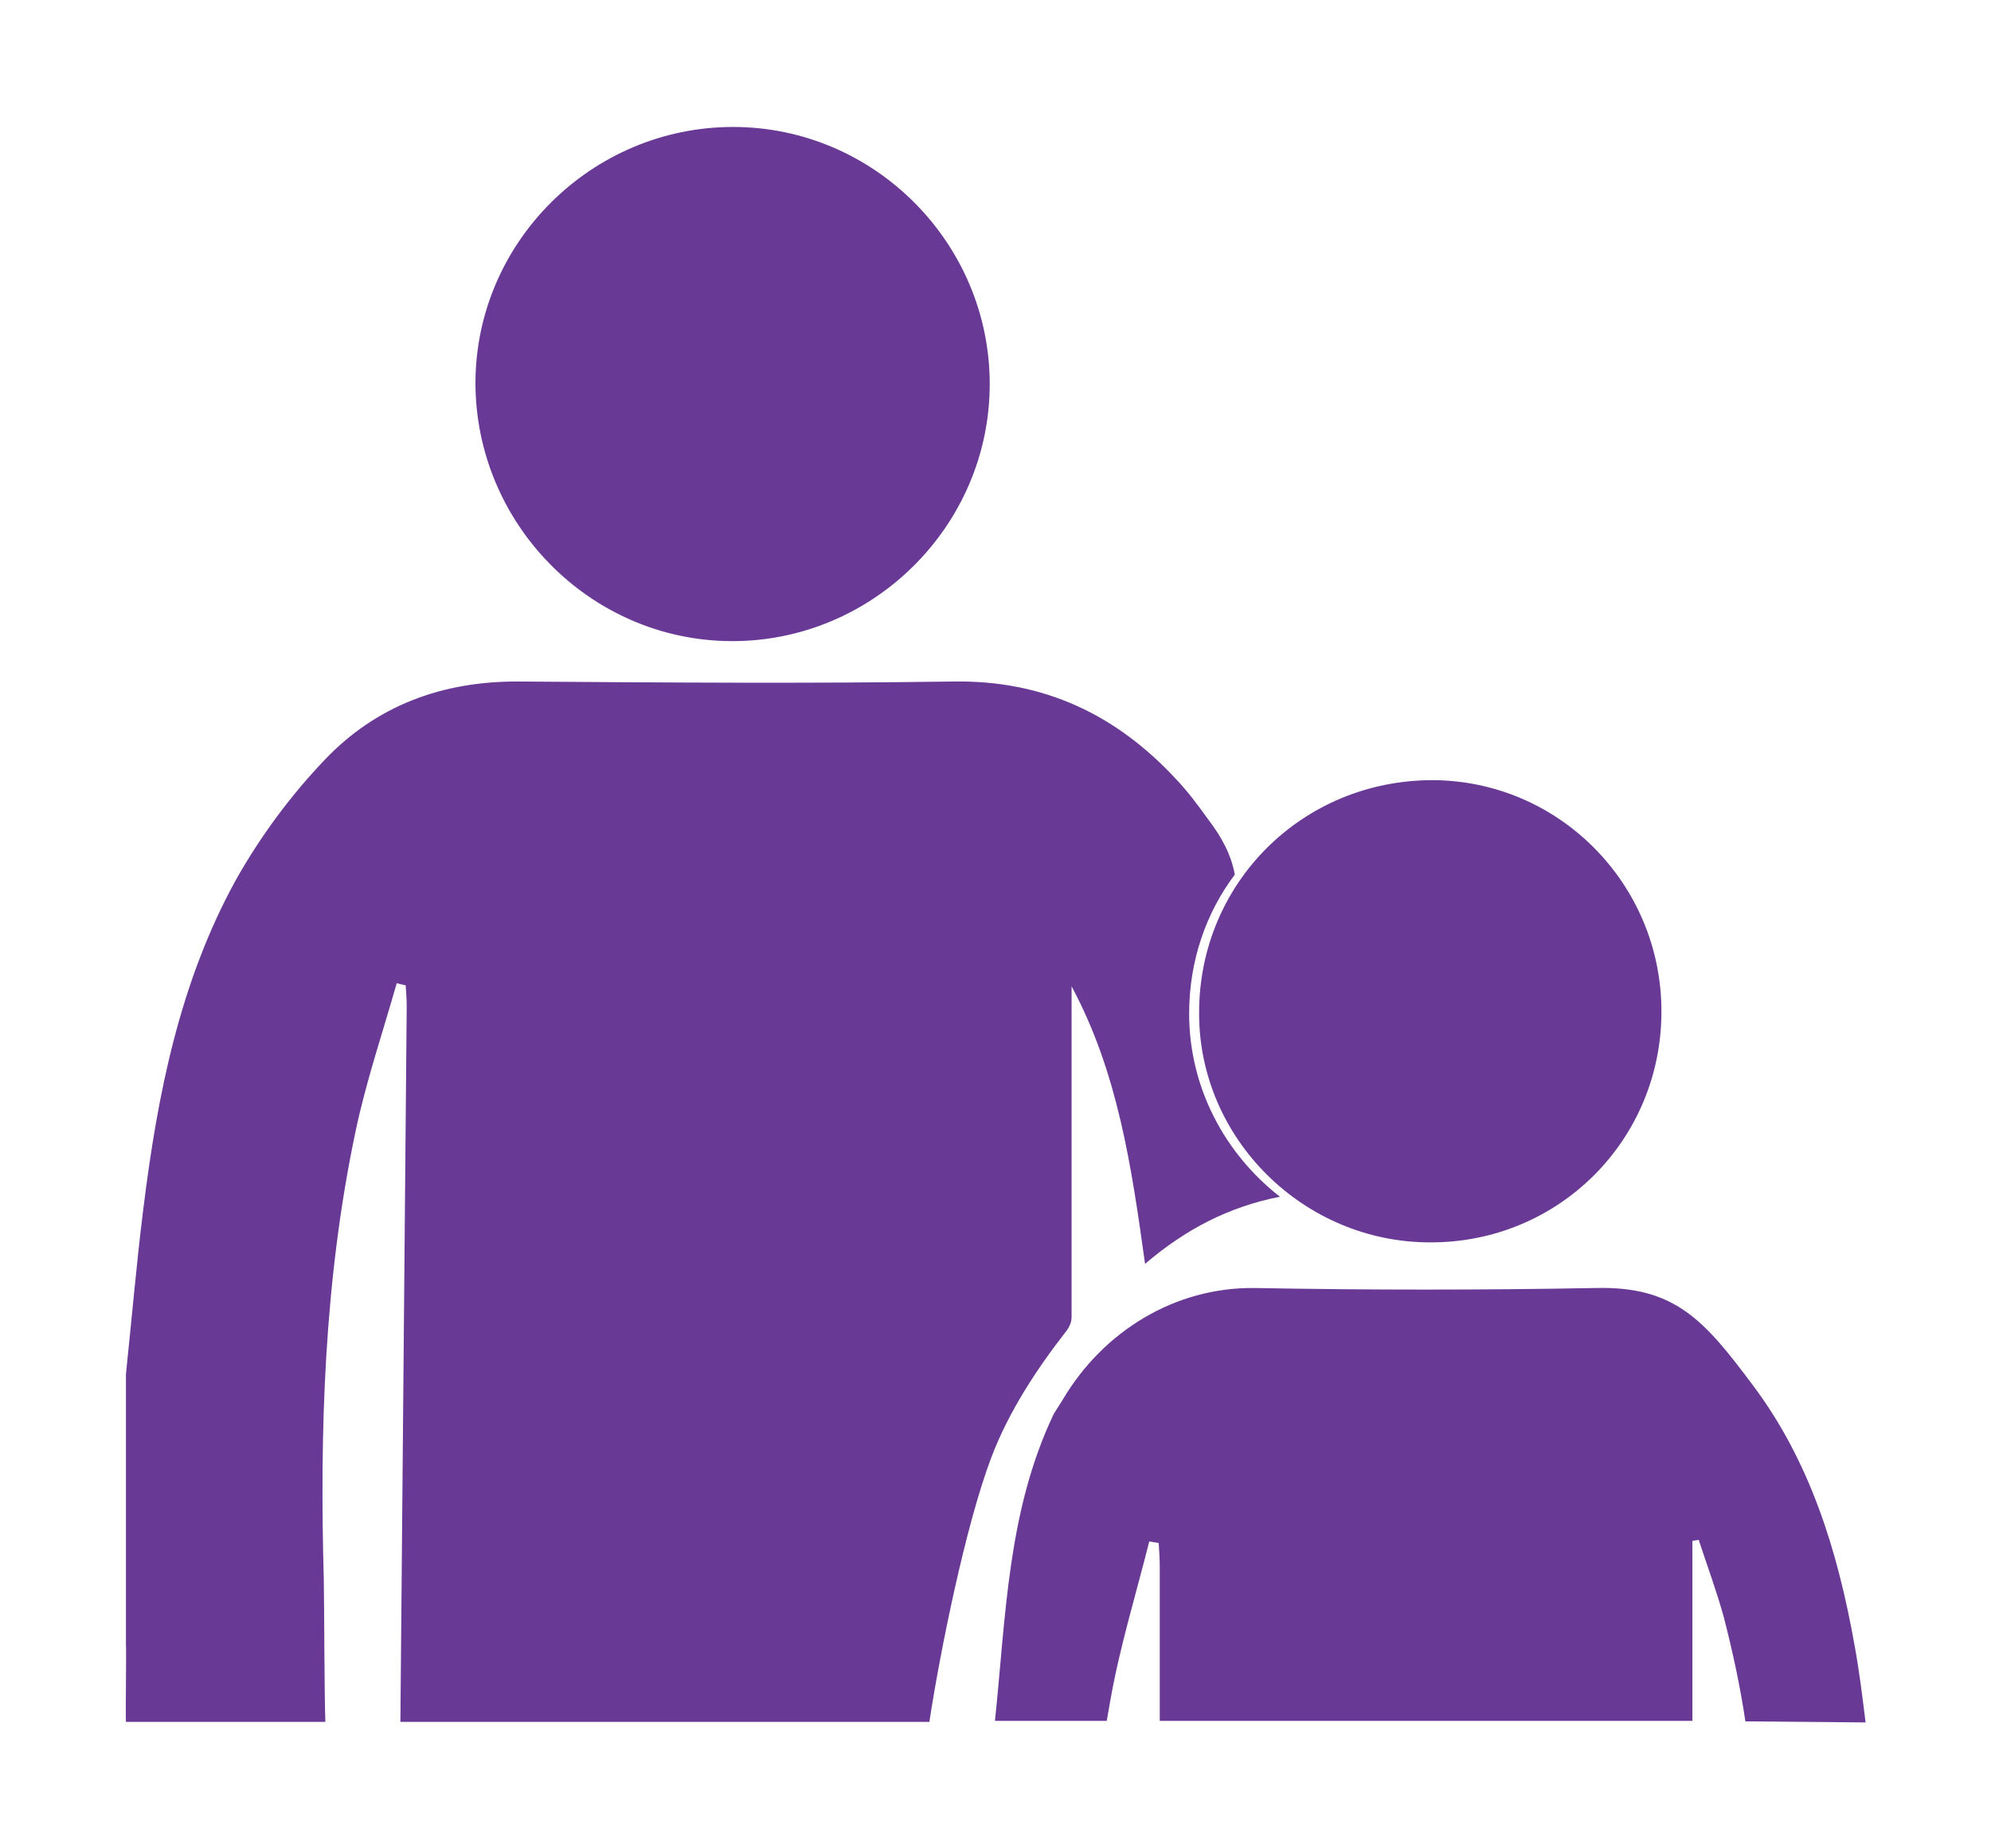
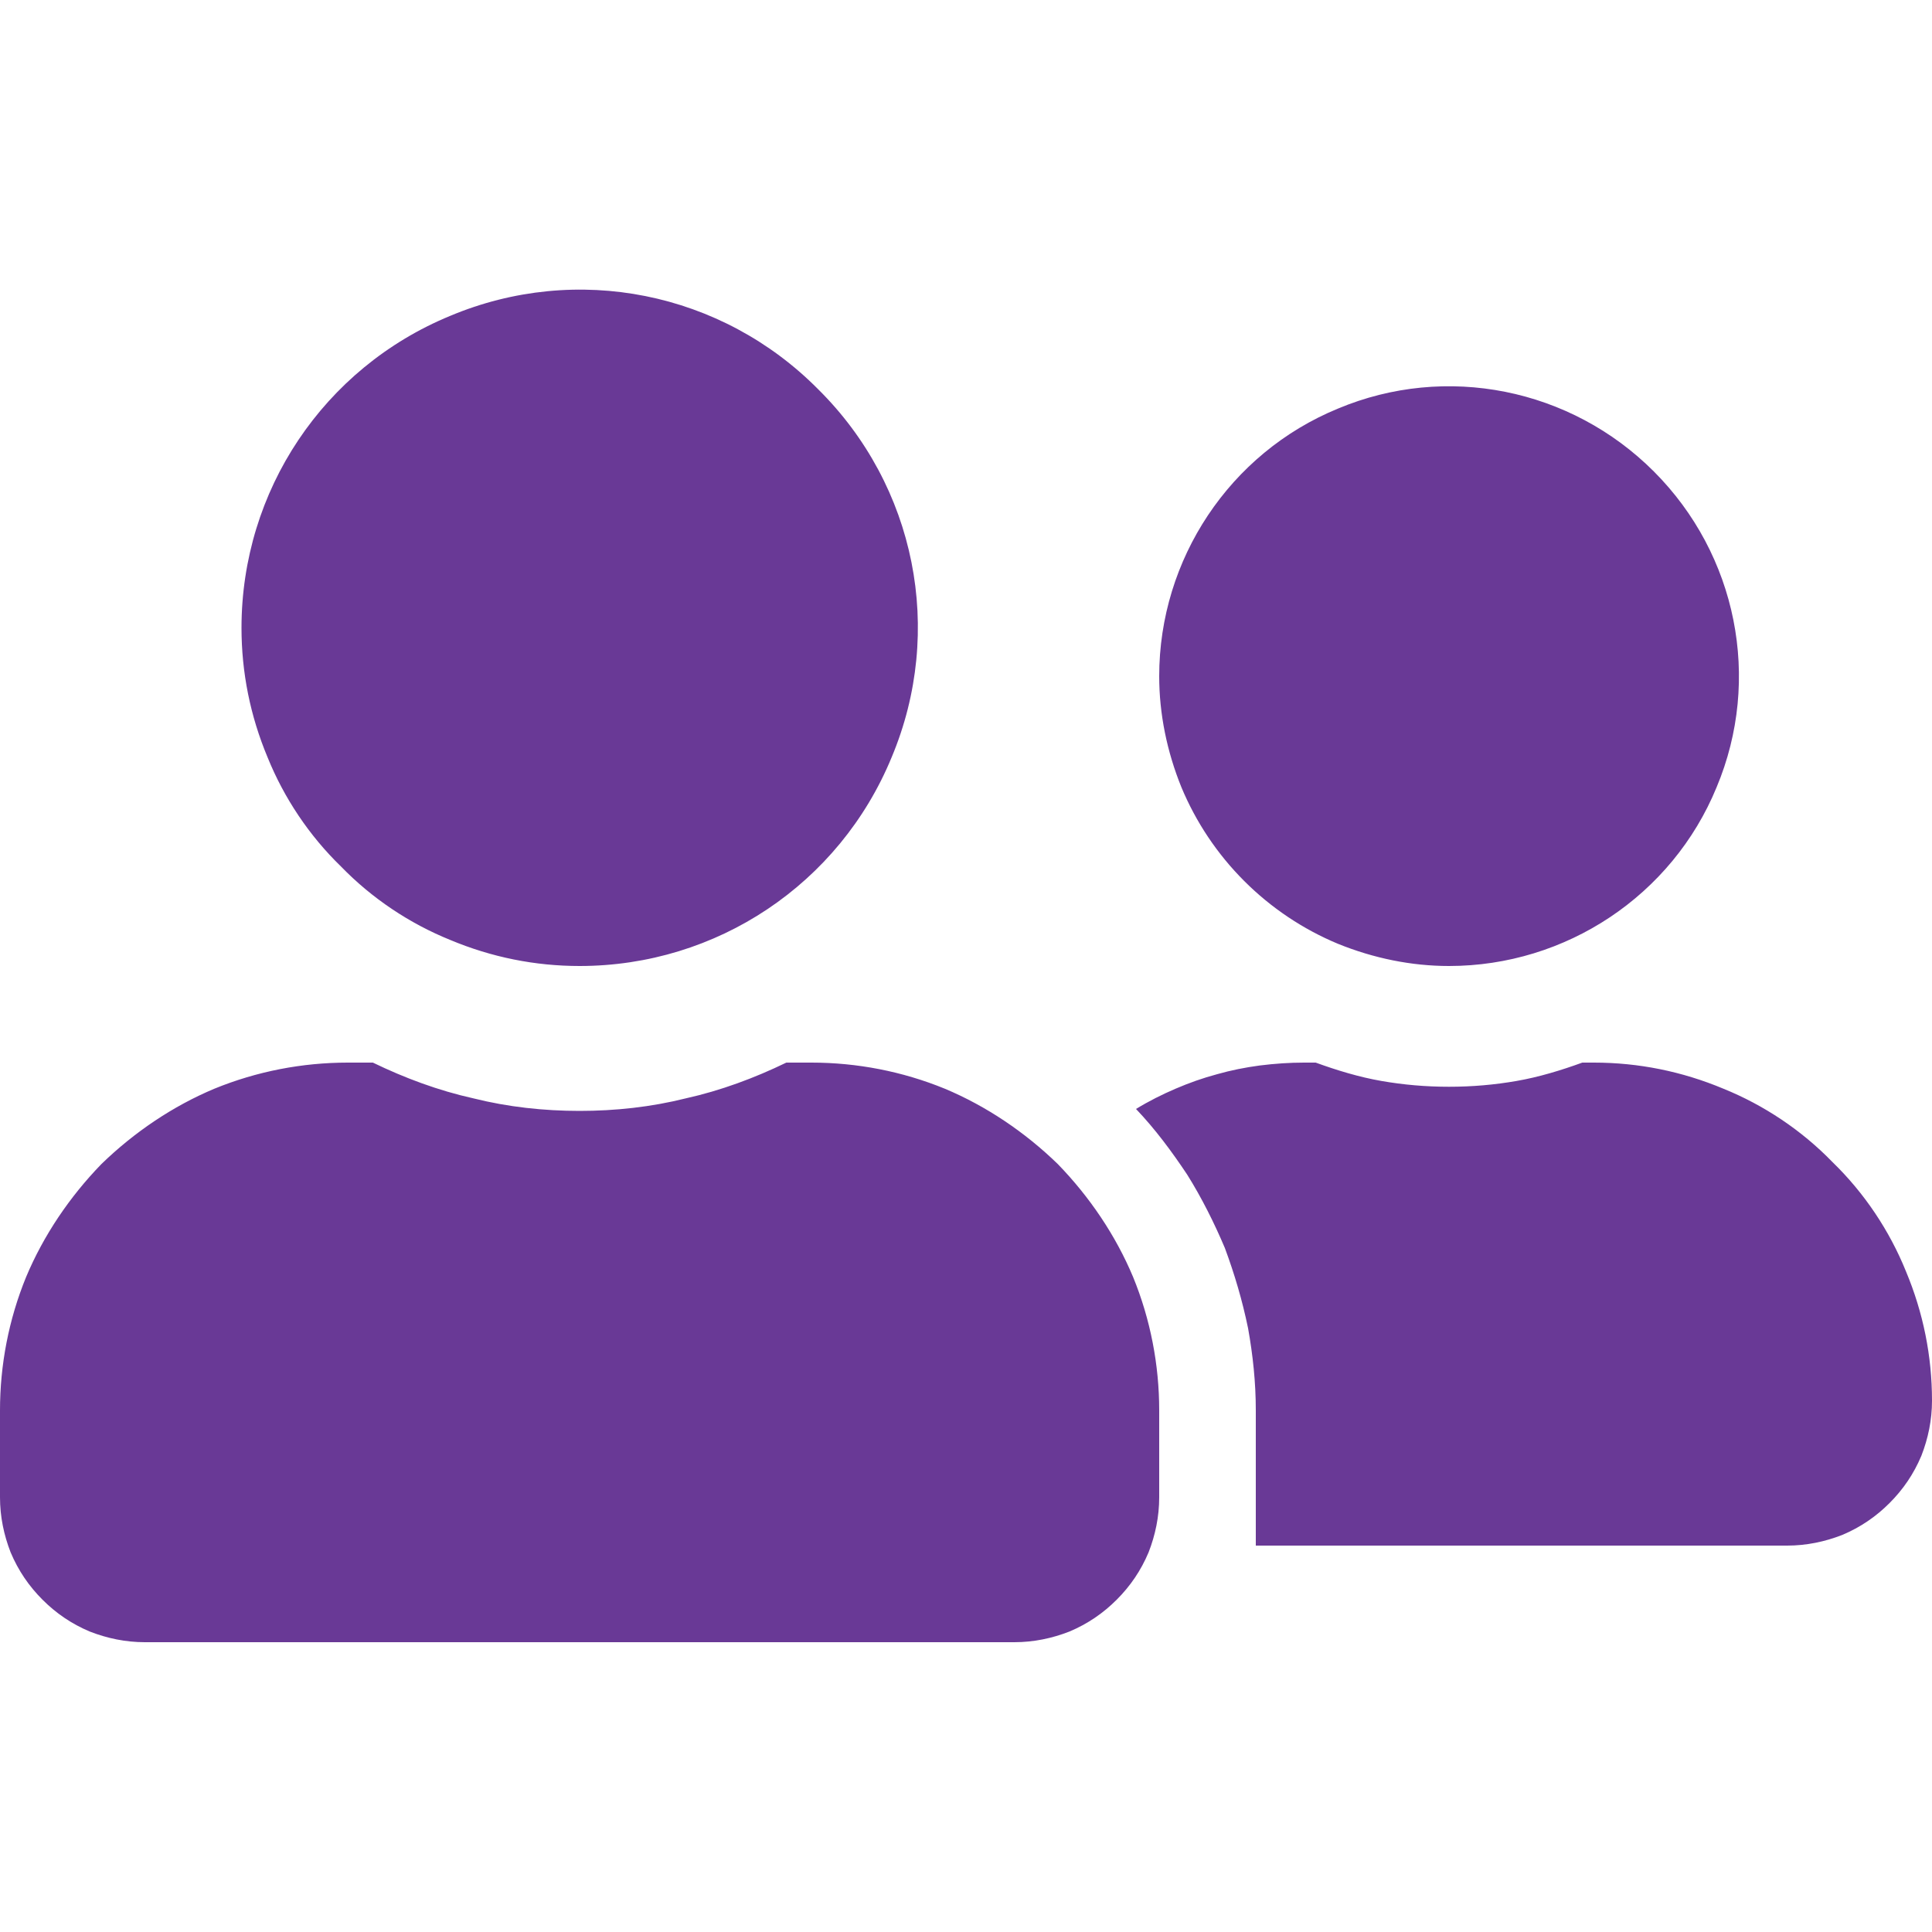
- <svg xmlns="http://www.w3.org/2000/svg" version="1.1" x="0px" y="0px" viewBox="0 0 379.4 352.2" style="enable-background:new 0 0 379.4 352.2;" xml:space="preserve" fill="#693996">
-   <g>
-     <path d="M226.6,193.2c0-10,3.2-19.2,8.7-26.5c-0.7-3.9-2.6-7.3-5.2-10.7c-1.8-2.5-3.8-5.2-6-7.5c-11.3-12.2-25.1-18.9-42.5-18.6   c-27.5,0.4-55.2,0.2-82.7,0c-14.6-0.1-27.2,4.6-37,14.9c-6.6,6.9-12.4,14.8-17,23c-10.7,19.5-14.9,40.9-17.6,62.7   c-1.3,10.4-2.2,21-3.3,31.4v51.7c0.1,1.1-0.1,13.5,0,14.6l38,0c-0.2-5.3-0.2-21.9-0.3-27.2c-0.8-28.5,0.1-57,6-85.1   c2-9.6,5.2-19,7.9-28.5c0.7,0.2,1.2,0.3,1.7,0.4c0.1,1.4,0.2,2.6,0.2,4l-1.2,136.4h100.8c2-13.2,6.9-37.5,11.8-50.4   c3.3-8.7,8.6-16.8,14.3-24.1c0,0,0,0,0,0c0.6-0.8,1-1.7,1-2.7V188c8.8,16.4,11.4,34.2,14,52.9c7.7-6.6,16-10.9,25.7-12.8   C233.5,220,226.6,207.4,226.6,193.2z" />
-     <path d="M139.2,122.2c27,0.2,49.4-21.9,49.4-49c0-26.9-22-49-48.9-49s-49,21.9-49.1,48.7C90.6,99.8,112.4,122,139.2,122.2z" />
-     <path d="M200.8,269.5c-8.8,18.5-9.1,38.3-11.2,58.5l21.3,0l0.7-4c1.8-10.2,4.9-20.2,7.4-30.2l1.8,0.3c0.1,1.5,0.2,3.1,0.2,4.6   l0,29.3h101.5l0-34.3c0.4-0.1,0.8-0.1,1.2-0.2c1.6,4.9,3.4,9.7,4.8,14.8c1.7,6.6,3.1,13.1,4.1,19.8l22.9,0.2   c-0.6-4.9-1.2-9.8-2.1-14.7c-3.2-18-8.5-35.1-19.4-49.6c-9.2-12.3-14.8-18.9-30-18.5c-21.6,0.4-43.2,0.4-64.8,0c-0.1,0-0.3,0-0.4,0   c-14.8-0.1-28.5,8.1-36.3,21.3L200.8,269.5z" />
-   </g>
-   <path d="M272.5,236.8c24.5,0.1,44.1-19.5,44.1-44c0-24.3-19.5-44-43.6-44.1c-24.8,0-44.5,19.6-44.5,44.3  C228.4,217,248.4,236.8,272.5,236.8z" />
+ <svg xmlns="http://www.w3.org/2000/svg" viewBox="0 0 20 14" width="20" height="20">
+   <style>
+ 		tspan { white-space:pre }
+ 		.shp0 { fill: #693996 } 
+ 	</style>
+   <path id="Layer" class="shp0" d="M6 7C7.42 7 8.69 6.15 9.23 4.84C9.78 3.53 9.48 2.03 8.47 1.03C7.47 0.02 5.97 -0.28 4.66 0.27C3.35 0.81 2.5 2.08 2.5 3.5C2.5 3.96 2.59 4.41 2.77 4.84C2.94 5.26 3.2 5.65 3.53 5.97C3.85 6.3 4.24 6.56 4.66 6.73C5.09 6.91 5.54 7 6 7L6 7ZM8.4 8L8.14 8C7.81 8.16 7.46 8.29 7.1 8.37C6.74 8.46 6.37 8.5 6 8.5C5.63 8.5 5.26 8.46 4.9 8.37C4.54 8.29 4.19 8.16 3.86 8L3.6 8C3.13 8 2.66 8.09 2.22 8.27C1.79 8.45 1.39 8.72 1.05 9.05C0.72 9.39 0.45 9.79 0.27 10.22C0.09 10.66 0 11.13 0 11.6L0 12.5C0 12.7 0.04 12.89 0.11 13.07C0.19 13.26 0.3 13.42 0.44 13.56C0.58 13.7 0.74 13.81 0.93 13.89C1.11 13.96 1.3 14 1.5 14L10.5 14C10.7 14 10.89 13.96 11.07 13.89C11.26 13.81 11.42 13.7 11.56 13.56C11.7 13.42 11.81 13.26 11.89 13.07C11.96 12.89 12 12.7 12 12.5L12 11.6C12 11.13 11.91 10.66 11.73 10.22C11.55 9.79 11.28 9.39 10.95 9.05C10.61 8.72 10.21 8.45 9.78 8.27C9.34 8.09 8.87 8 8.4 8L8.4 8ZM15 7C16.21 7 17.31 6.27 17.77 5.15C18.24 4.03 17.98 2.74 17.12 1.88C16.26 1.02 14.97 0.76 13.85 1.23C12.73 1.69 12 2.79 12 4C12 4.39 12.08 4.78 12.23 5.15C12.38 5.51 12.6 5.84 12.88 6.12C13.16 6.4 13.49 6.62 13.85 6.77C14.22 6.92 14.61 7 15 7ZM16.5 8L16.38 8C16.16 8.08 15.93 8.15 15.7 8.19C15.47 8.23 15.24 8.25 15 8.25C14.76 8.25 14.53 8.23 14.3 8.19C14.07 8.15 13.84 8.08 13.62 8L13.5 8C13.35 8 13.2 8.01 13.04 8.03C12.89 8.05 12.74 8.08 12.6 8.12C12.45 8.16 12.31 8.21 12.17 8.27C12.03 8.33 11.89 8.4 11.76 8.48C11.96 8.69 12.13 8.92 12.29 9.16C12.44 9.4 12.57 9.66 12.68 9.92C12.78 10.19 12.86 10.46 12.92 10.75C12.97 11.03 13 11.31 13 11.6L13 12.8C13 12.87 13 12.93 13 13L18.5 13C18.7 13 18.89 12.96 19.07 12.89C19.26 12.81 19.42 12.7 19.56 12.56C19.7 12.42 19.81 12.26 19.89 12.07C19.96 11.89 20 11.7 20 11.5C20 11.04 19.91 10.59 19.73 10.16C19.56 9.74 19.3 9.35 18.97 9.03C18.65 8.7 18.26 8.44 17.84 8.27C17.41 8.09 16.96 8 16.5 8Z" />
</svg>
